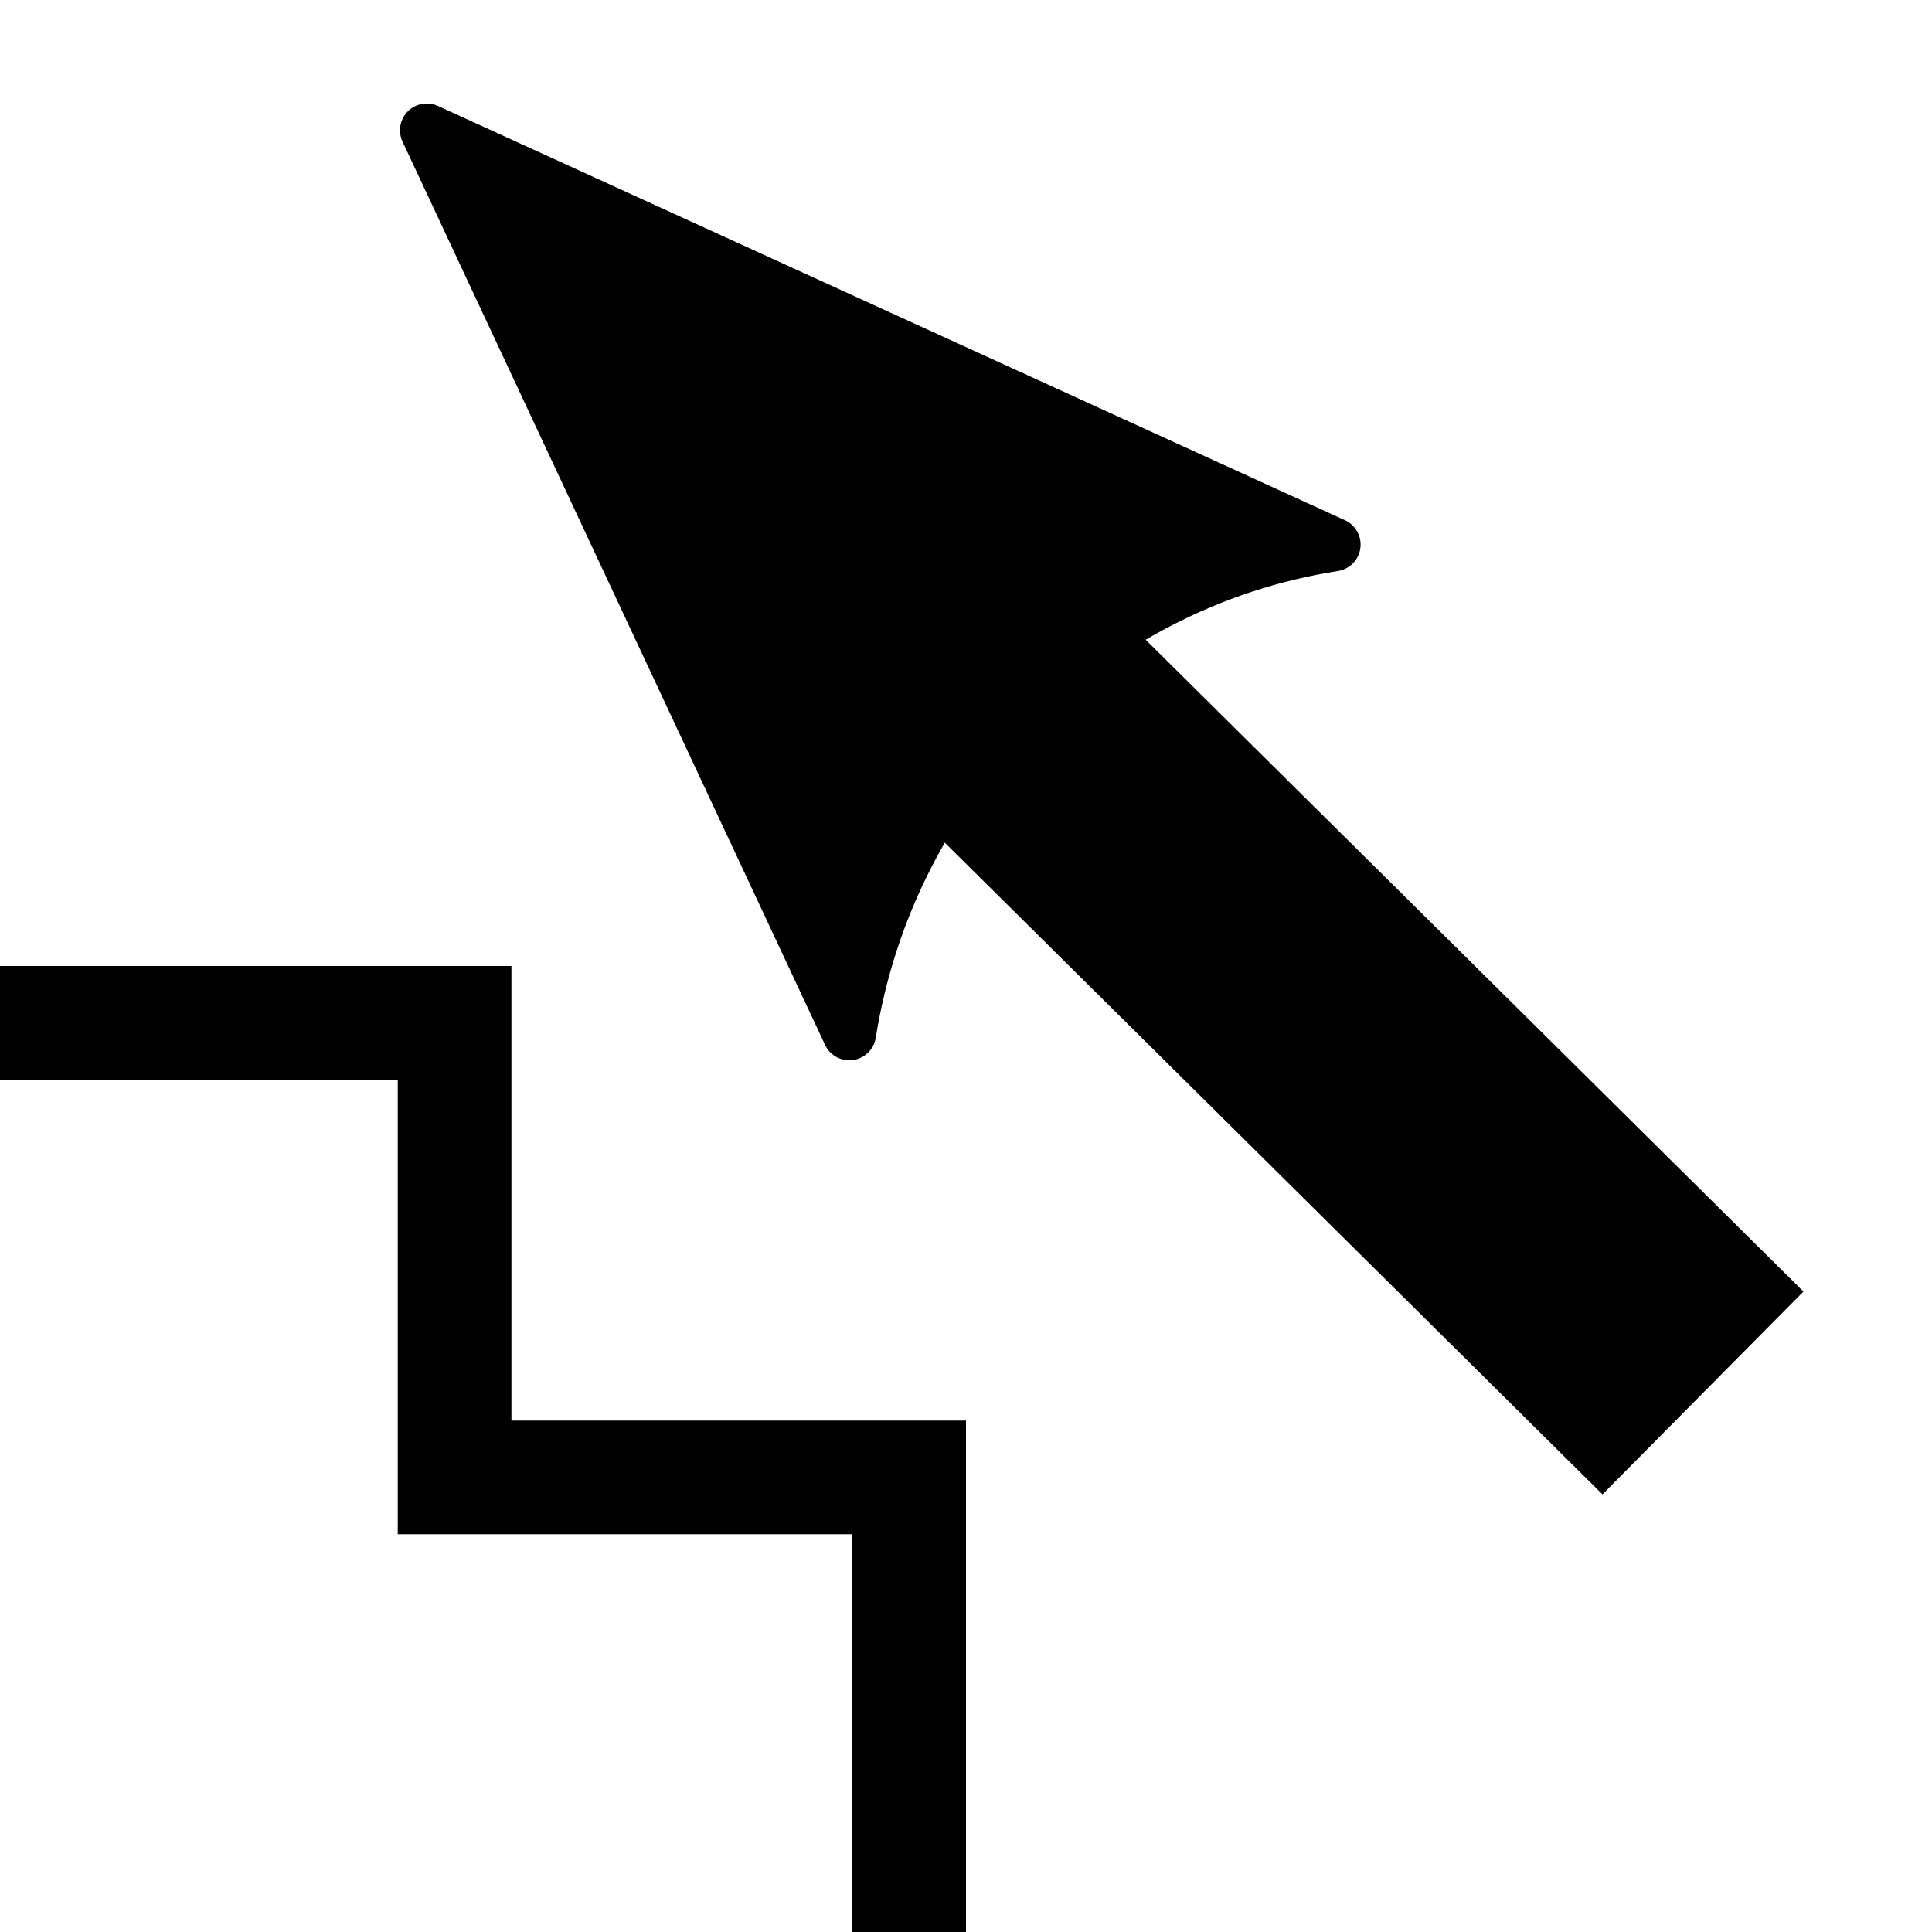
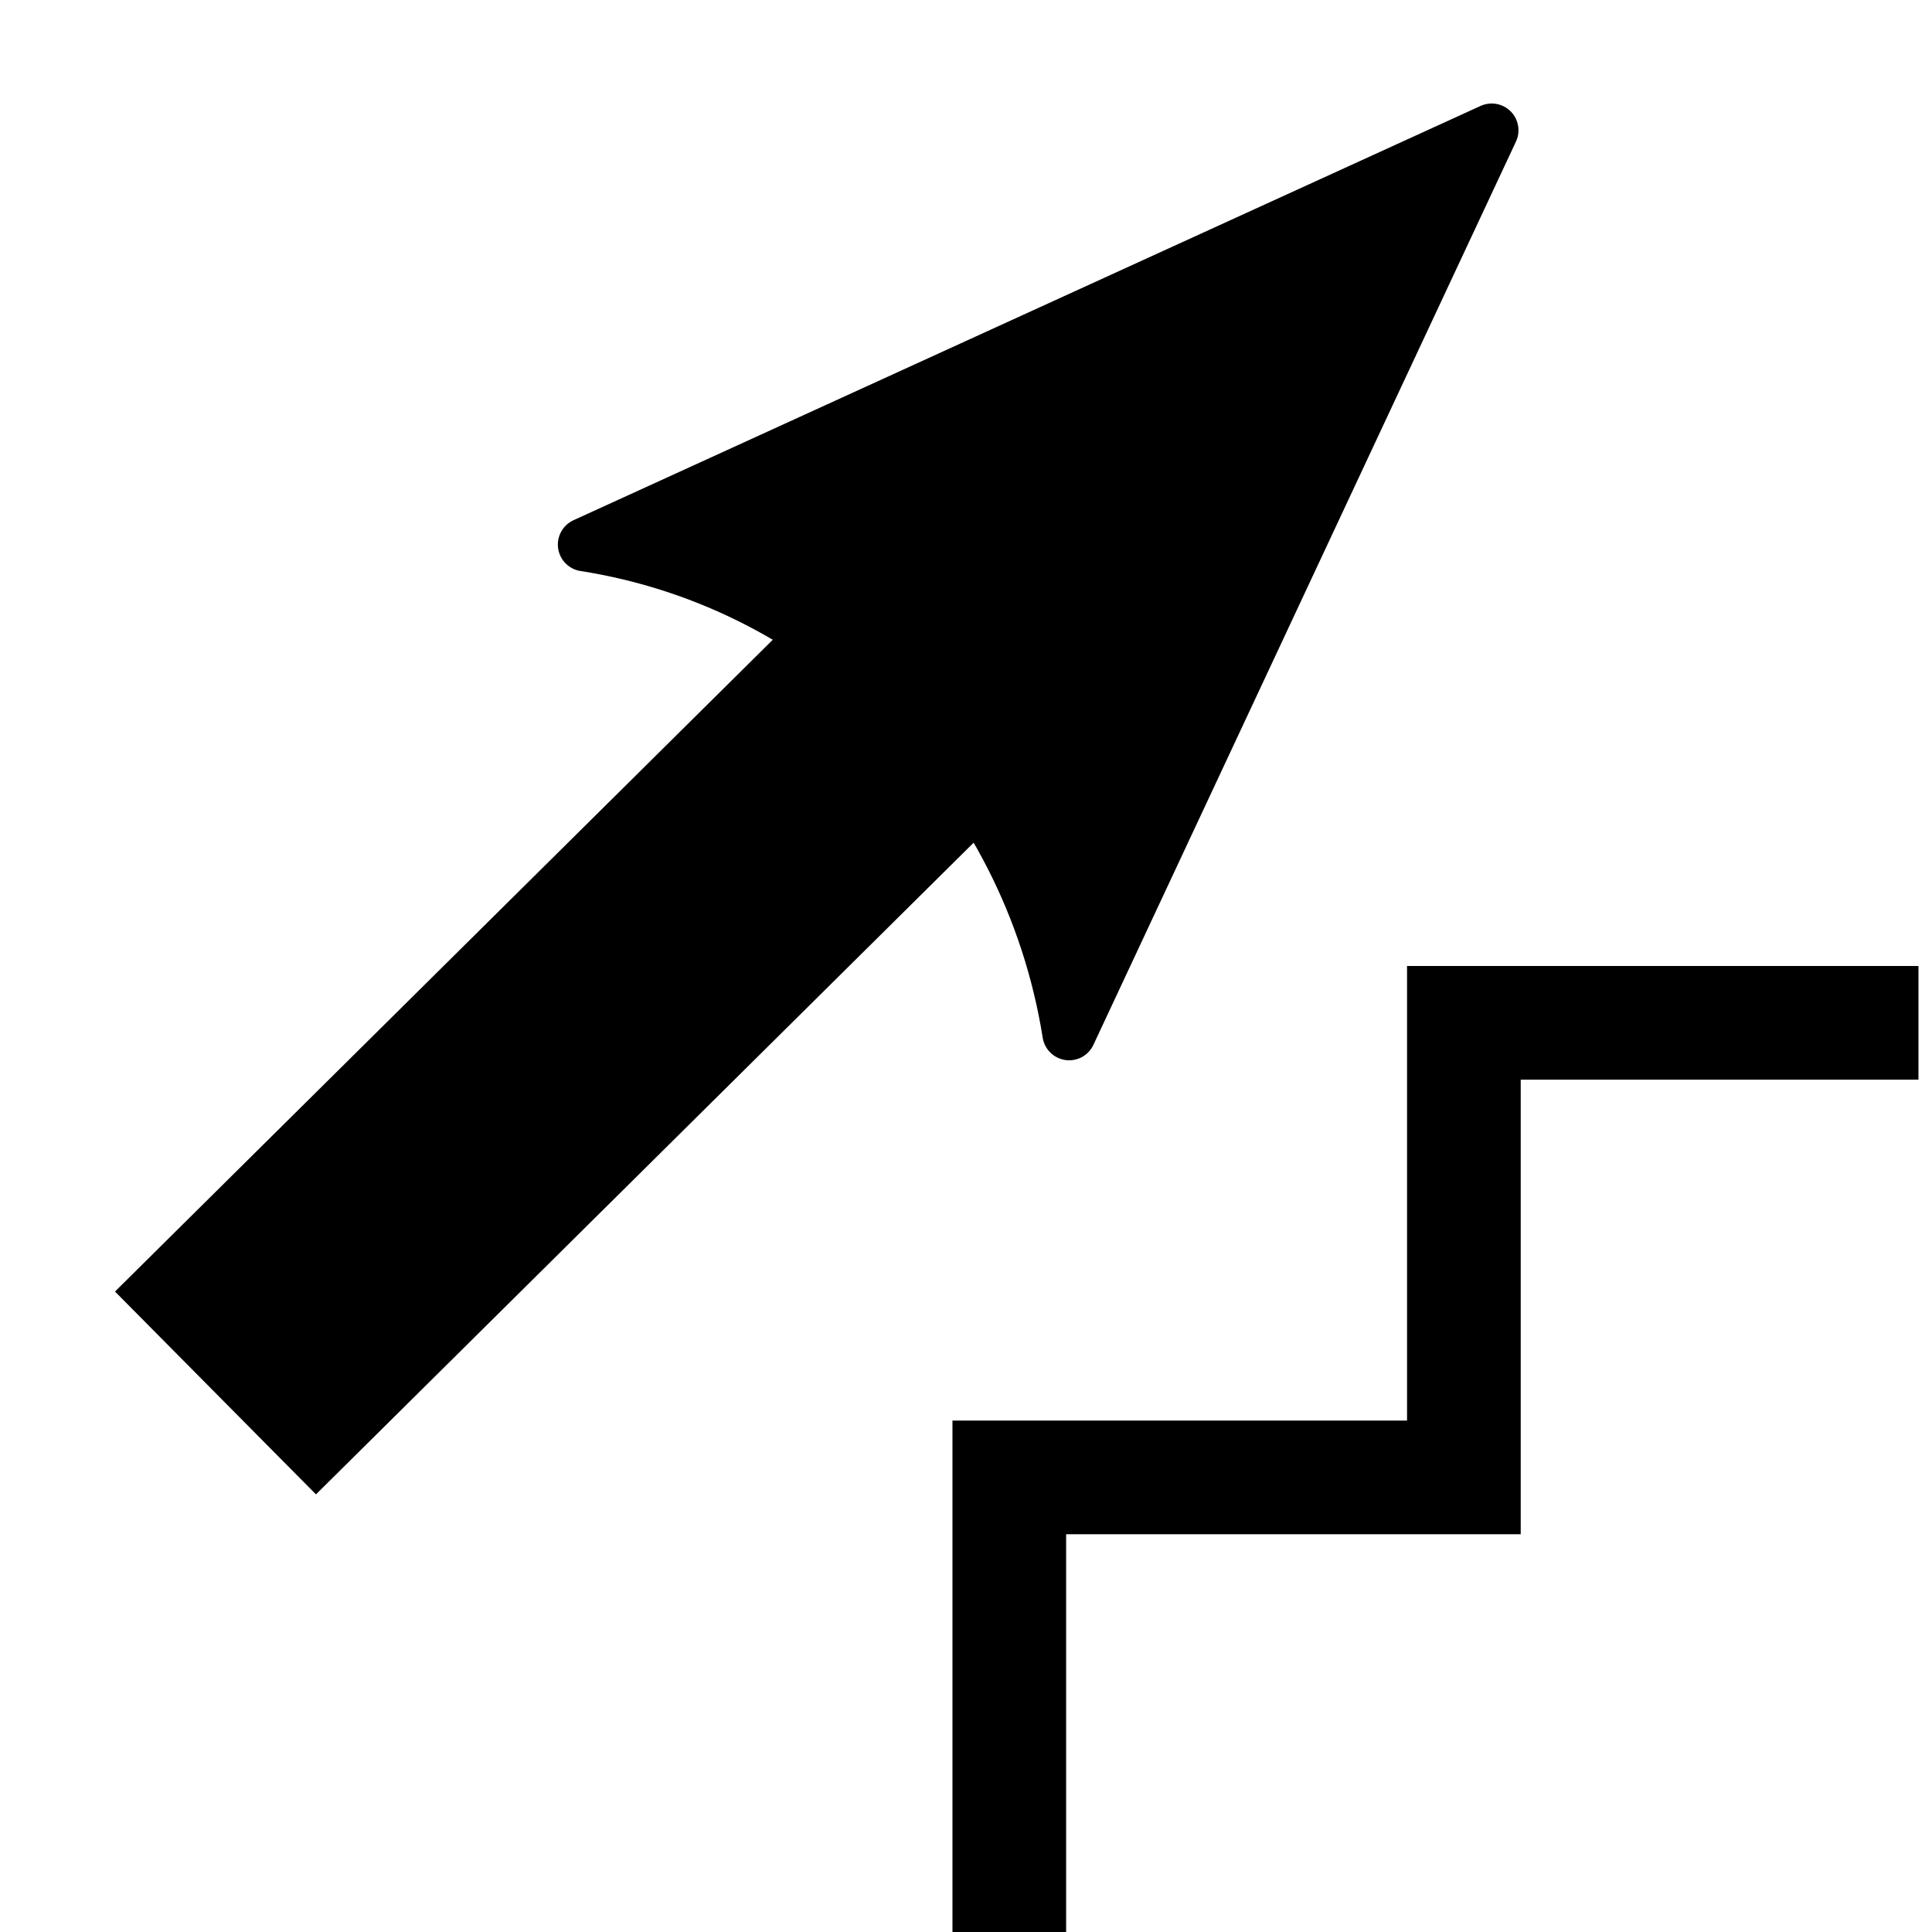
<svg xmlns="http://www.w3.org/2000/svg" width="24" height="24" viewBox="0 0 24 24" id="svg2" version="1.1">
  <defs id="defs4">
    <marker orient="auto" refY="0.0" refX="0.0" id="Arrow2Send" style="overflow:visible;">
      <path id="path4175" style="fill-rule:evenodd;stroke-width:0.625;stroke-linejoin:round;stroke:#000000;stroke-opacity:1;fill:#000000;fill-opacity:1" d="M 8.719,4.034 L -2.207,0.016 L 8.719,-4.002 C 6.973,-1.63 6.983,1.616 8.719,4.034 z " transform="scale(0.3) rotate(180) translate(-2.3,0)" />
    </marker>
    <marker orient="auto" refY="0.0" refX="0.0" id="Arrow1Send" style="overflow:visible;">
      <path id="path4157" d="M 0.0,0.0 L 5.0,-5.0 L -12.5,0.0 L 5.0,5.0 L 0.0,0.0 z " style="fill-rule:evenodd;stroke:#000000;stroke-width:1pt;stroke-opacity:1;fill:#000000;fill-opacity:1" transform="scale(0.2) rotate(180) translate(6,0)" />
    </marker>
    <marker orient="auto" refY="0.0" refX="0.0" id="Arrow1Mend" style="overflow:visible;">
      <path id="path4151" d="M 0.0,0.0 L 5.0,-5.0 L -12.5,0.0 L 5.0,5.0 L 0.0,0.0 z " style="fill-rule:evenodd;stroke:#000000;stroke-width:1pt;stroke-opacity:1;fill:#000000;fill-opacity:1" transform="scale(0.4) rotate(180) translate(10,0)" />
    </marker>
  </defs>
  <g id="layer1" transform="translate(0,-1028.362)">
-     <path style="fill:none;fill-rule:evenodd;stroke:#000000;stroke-width:3.547;stroke-linecap:butt;stroke-linejoin:miter;stroke-miterlimit:4;stroke-dasharray:none;stroke-opacity:1;marker-end:url(#Arrow2Send)" d="M 21.155,1045.666 8.72,1033.344" id="path4136" />
-     <path style="fill:none;fill-rule:evenodd;stroke:#000000;stroke-width:1.412px;stroke-linecap:butt;stroke-linejoin:miter;stroke-opacity:1" d="m 0,1041.068 5.647,0 0,5.647 5.647,0 0,5.647" id="path4984" />
+     <g id="g4165" transform="matrix(-1,0,0,1,23.83177,0)">
+       <path id="path4136" d="M 21.155,1045.666 8.72,1033.344" style="fill:none;fill-rule:evenodd;stroke:#000000;stroke-width:3.547;stroke-linecap:butt;stroke-linejoin:miter;stroke-miterlimit:4;stroke-dasharray:none;stroke-opacity:1;marker-end:url(#Arrow2Send)" />
+       <path id="path4984" d="m 0,1041.068 5.647,0 0,5.647 5.647,0 0,5.647" style="fill:none;fill-rule:evenodd;stroke:#000000;stroke-width:1.412px;stroke-linecap:butt;stroke-linejoin:miter;stroke-opacity:1" />
+     </g>
  </g>
</svg>
